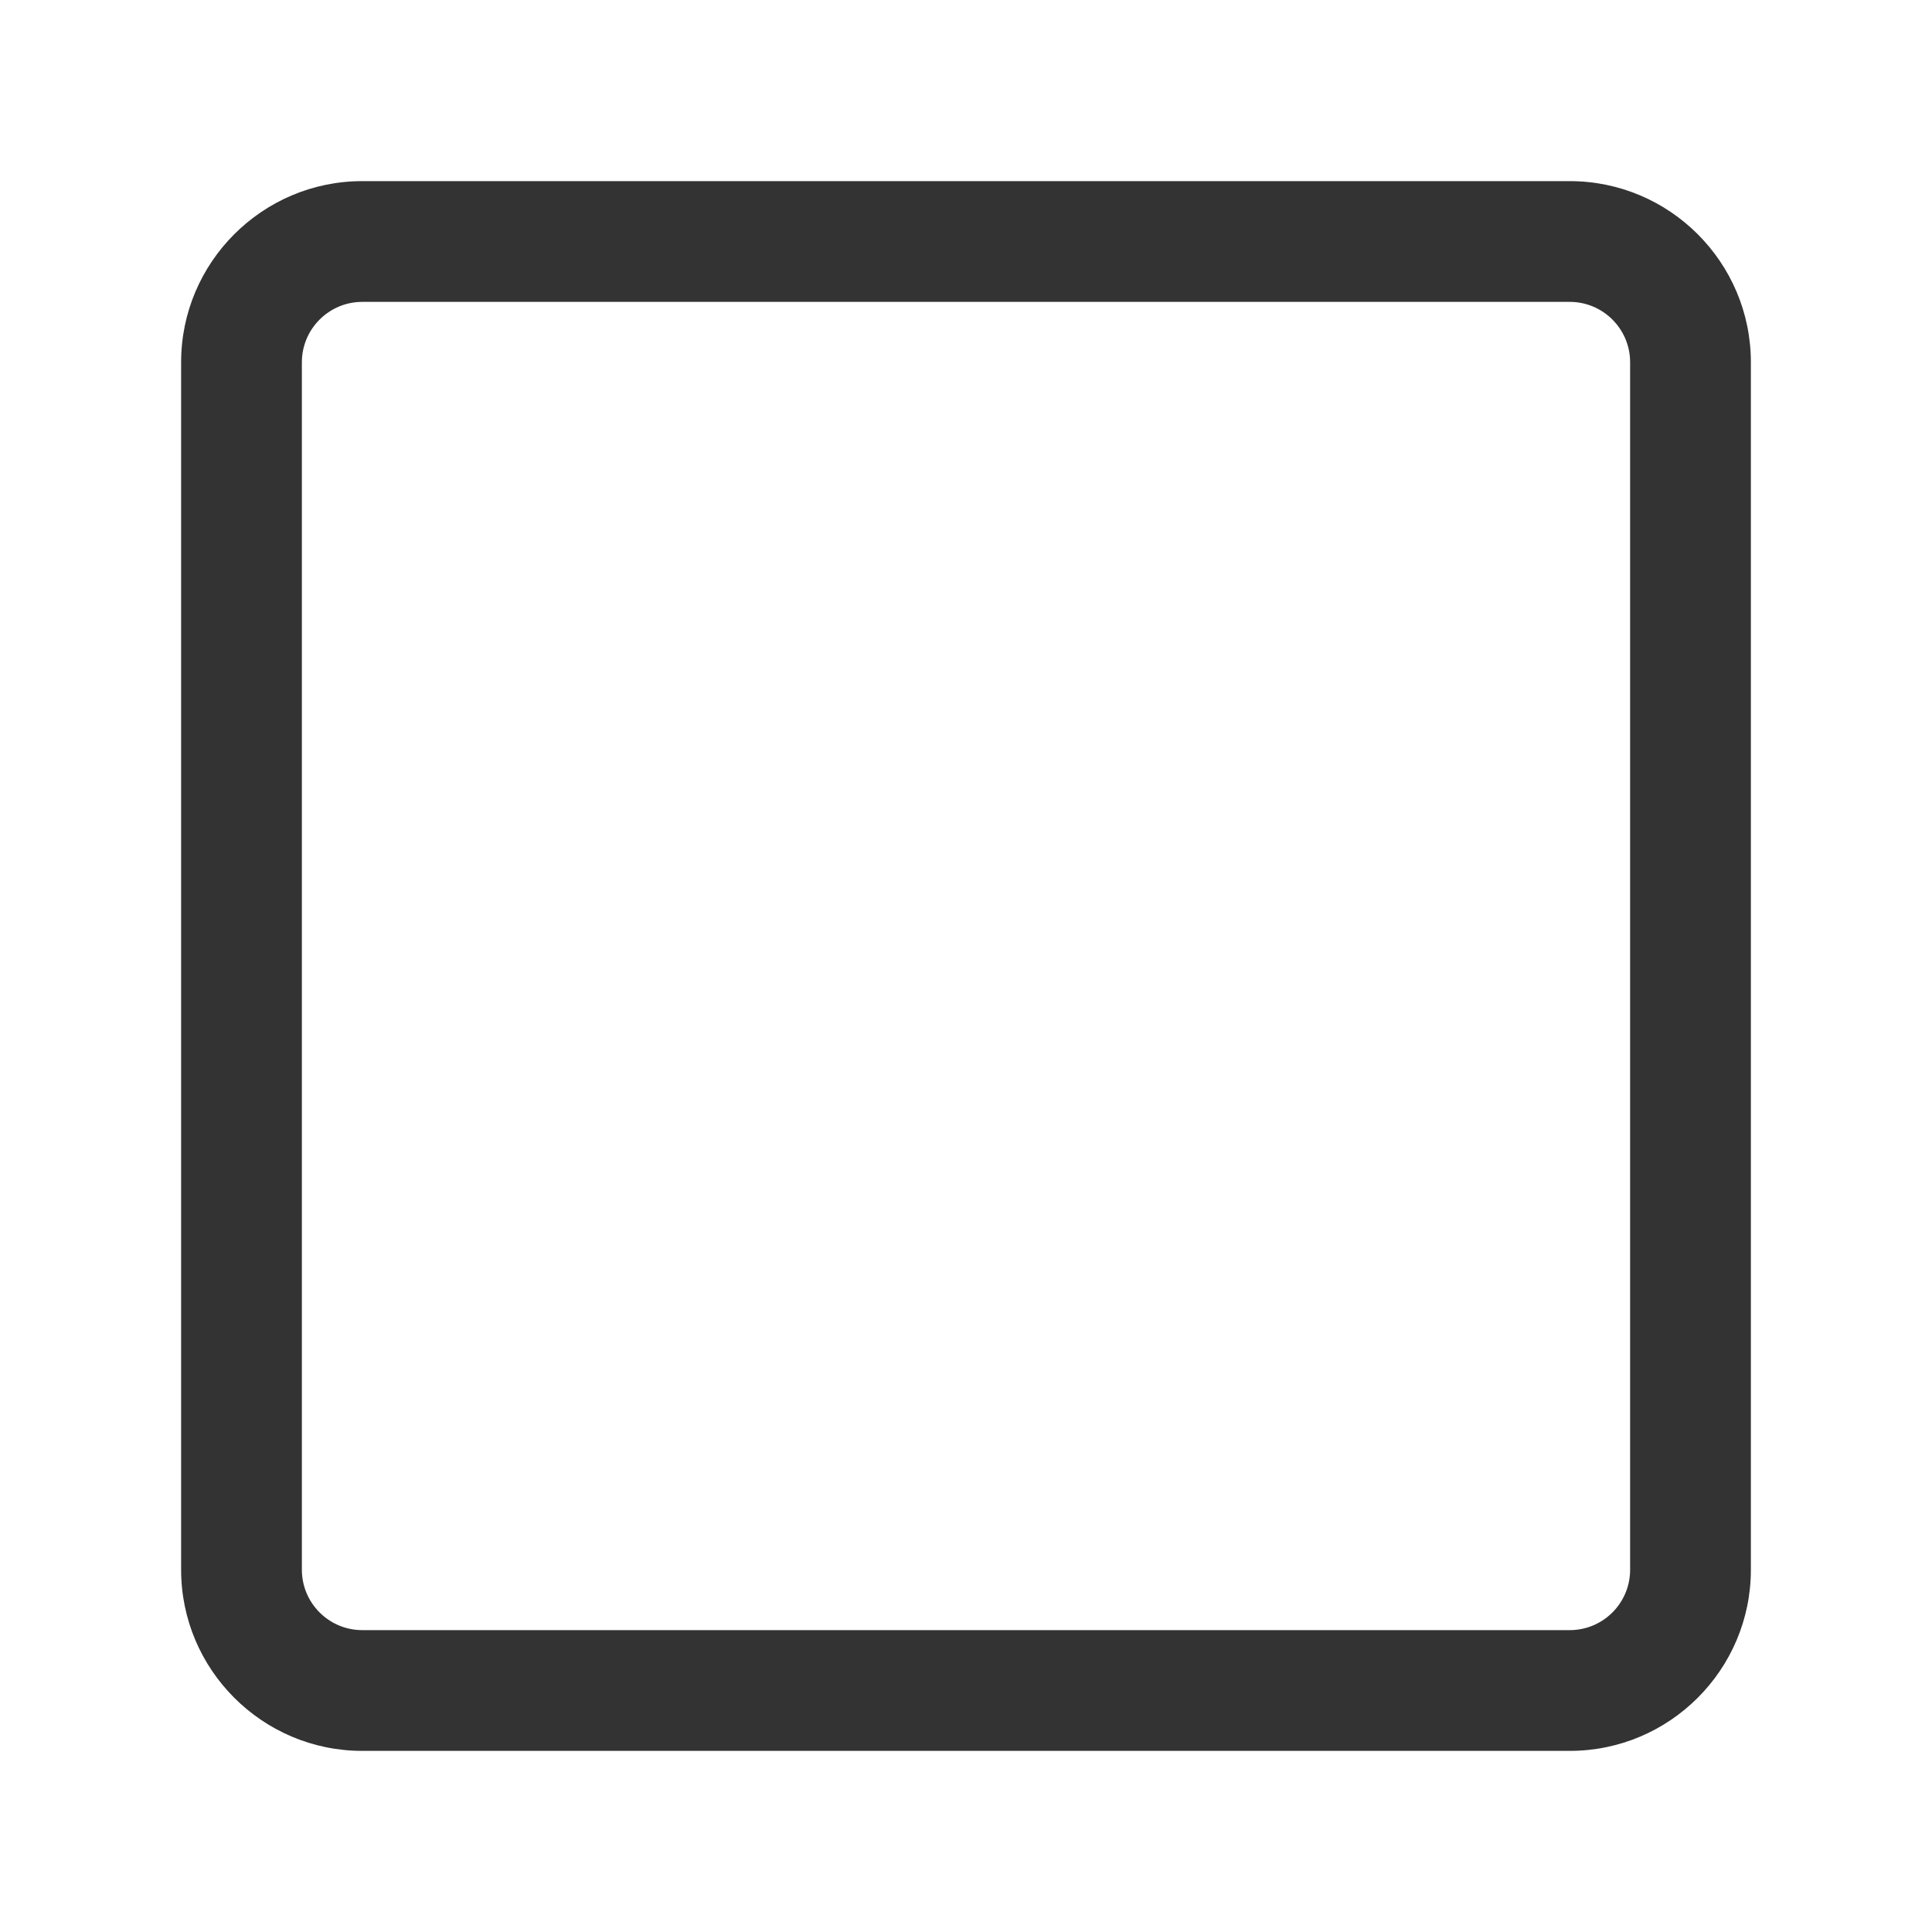
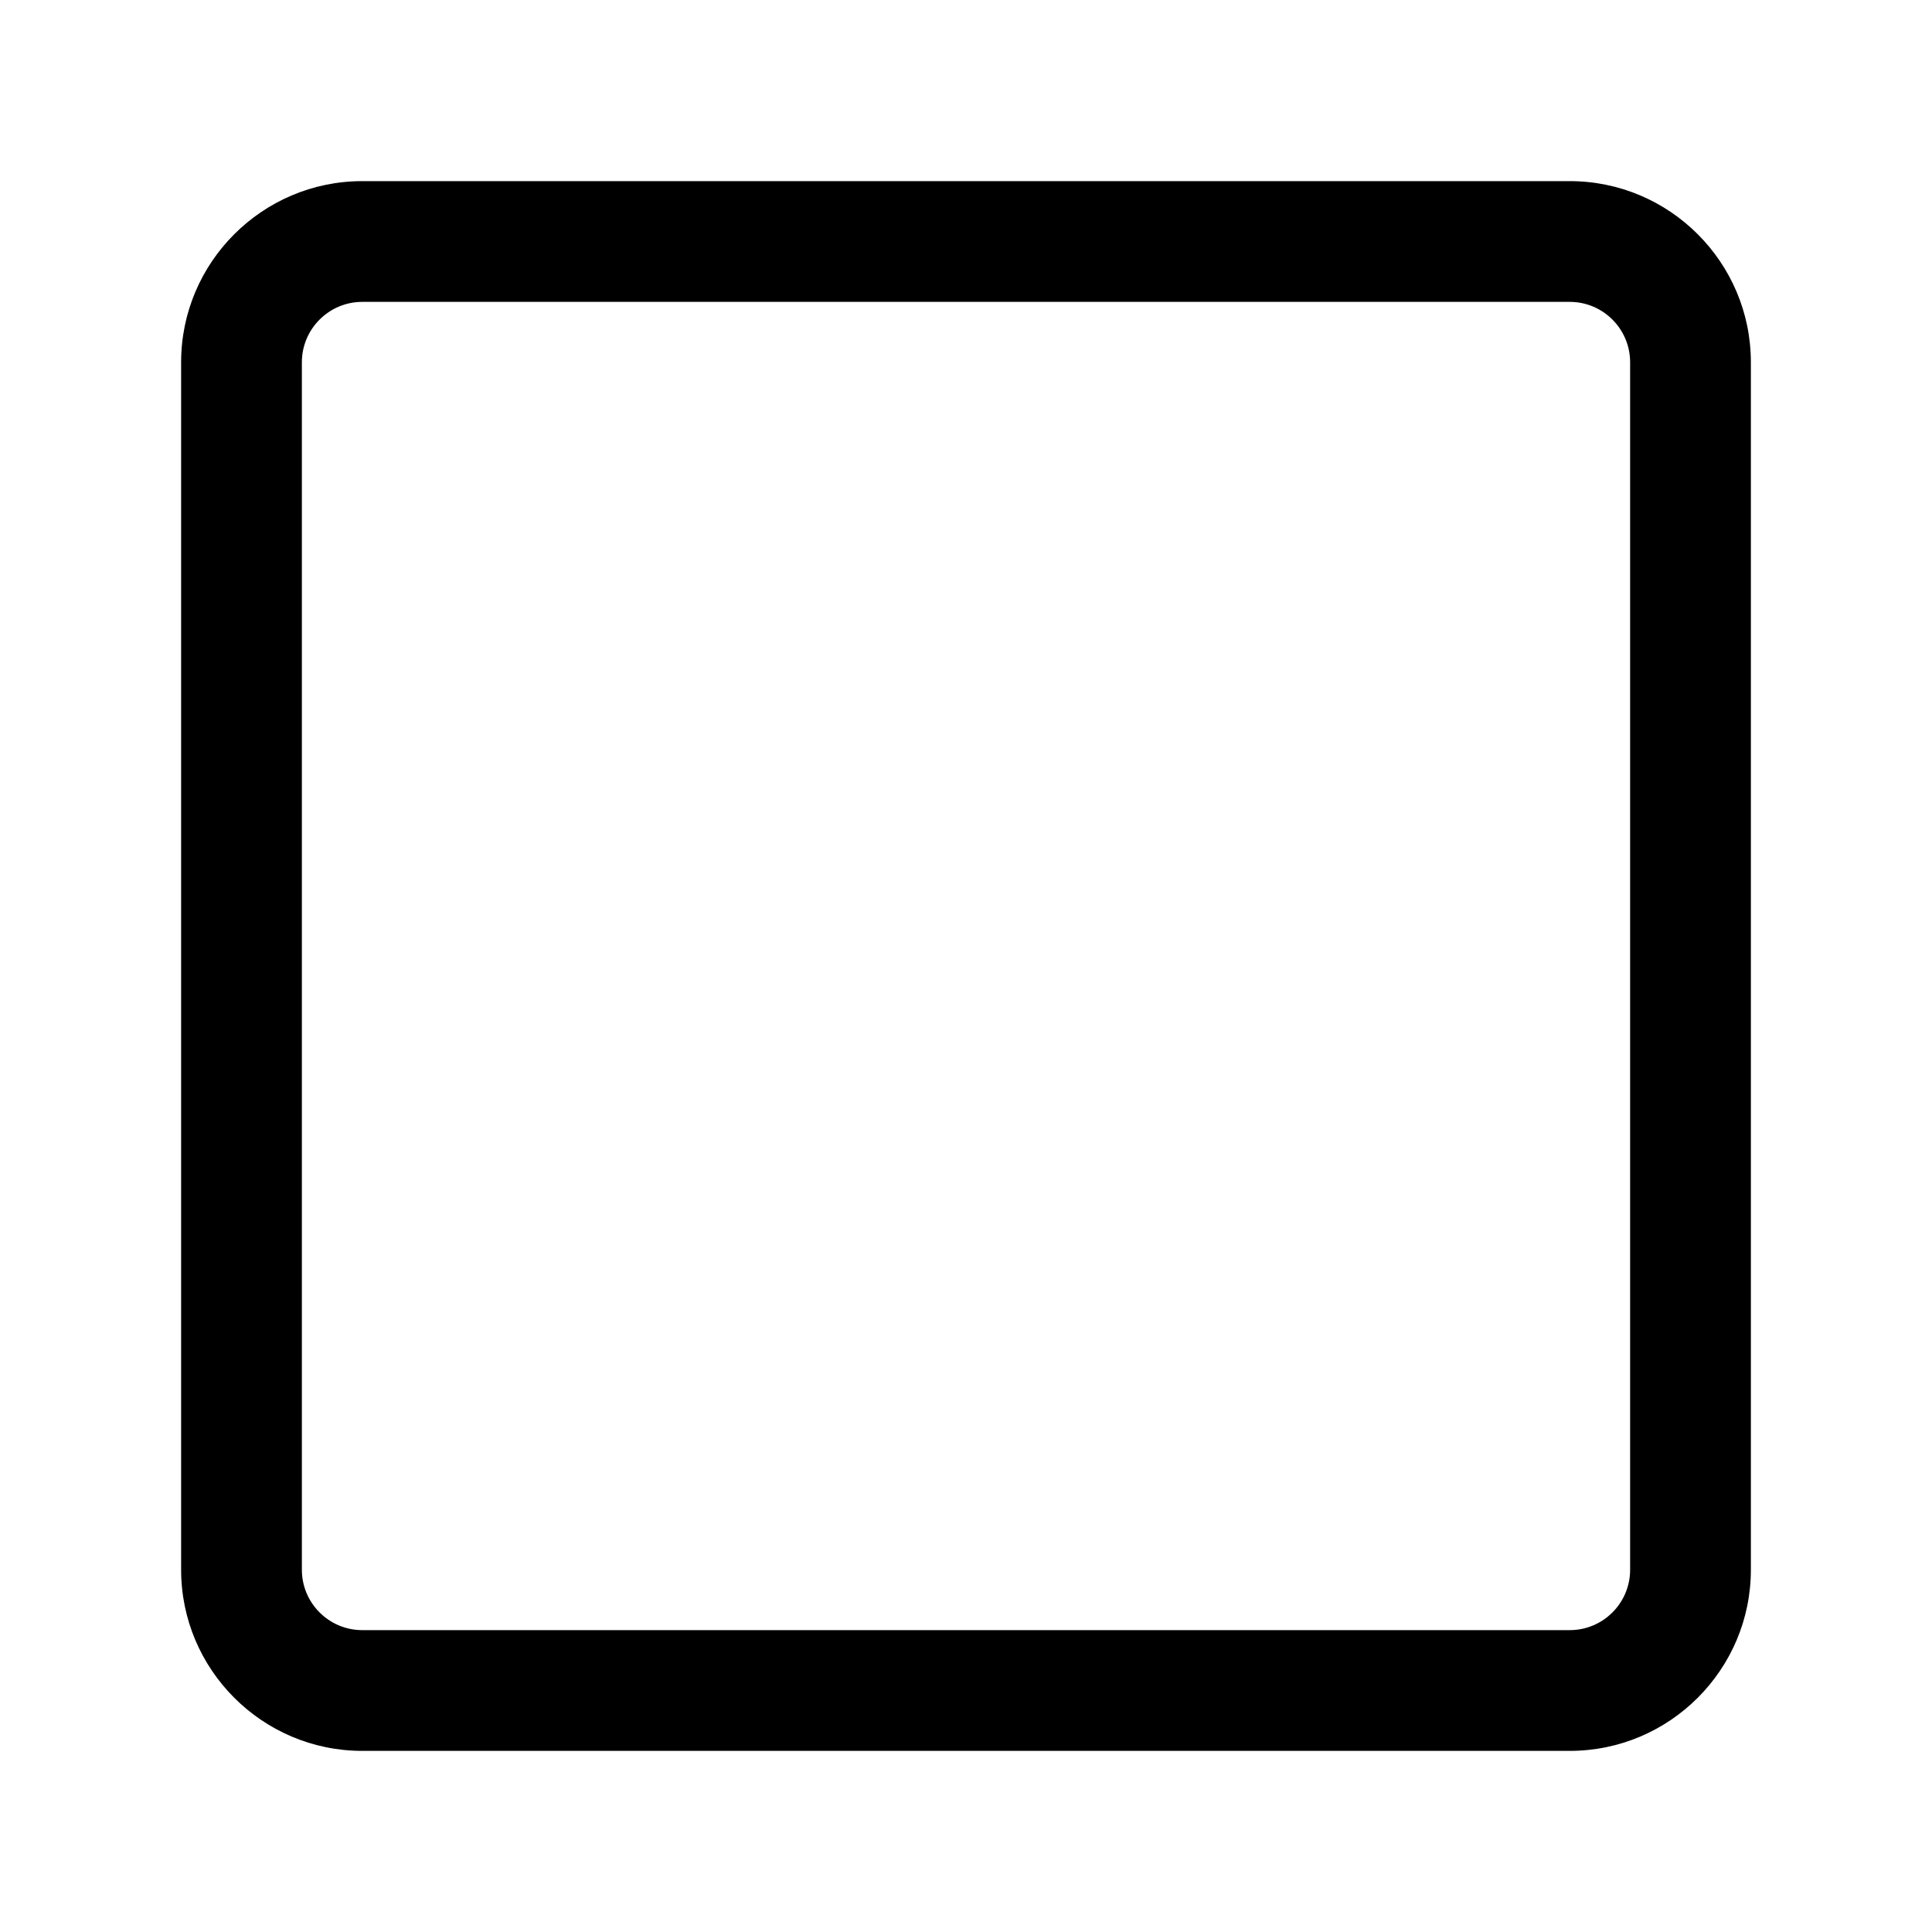
<svg xmlns="http://www.w3.org/2000/svg" class="icon" width="200px" height="200.00px" viewBox="0 0 1024 1024" version="1.1">
-   <path fill="#333333" d="M832 928.001l-640 0c-52.929 0-96.001-43.072-96.001-95.999l0-640c0-52.929 43.072-96.001 96.001-96.001l640 0c52.927 0 95.999 43.072 95.999 96.001l0 640C928.001 884.929 884.929 928.001 832 928.001zM192 160.001c-17.632 0-32.001 14.369-32.001 32.001l0 640c0 17.665 14.369 31.999 32.001 31.999l640 0c17.665 0 31.999-14.336 31.999-31.999l0-640c0-17.632-14.336-32.001-31.999-32.001L192 160.001z" />
+   <path d="M832 928.001l-640 0c-52.929 0-96.001-43.072-96.001-95.999l0-640c0-52.929 43.072-96.001 96.001-96.001l640 0c52.927 0 95.999 43.072 95.999 96.001l0 640C928.001 884.929 884.929 928.001 832 928.001zM192 160.001c-17.632 0-32.001 14.369-32.001 32.001l0 640c0 17.665 14.369 31.999 32.001 31.999l640 0c17.665 0 31.999-14.336 31.999-31.999l0-640c0-17.632-14.336-32.001-31.999-32.001L192 160.001z" />
</svg>
